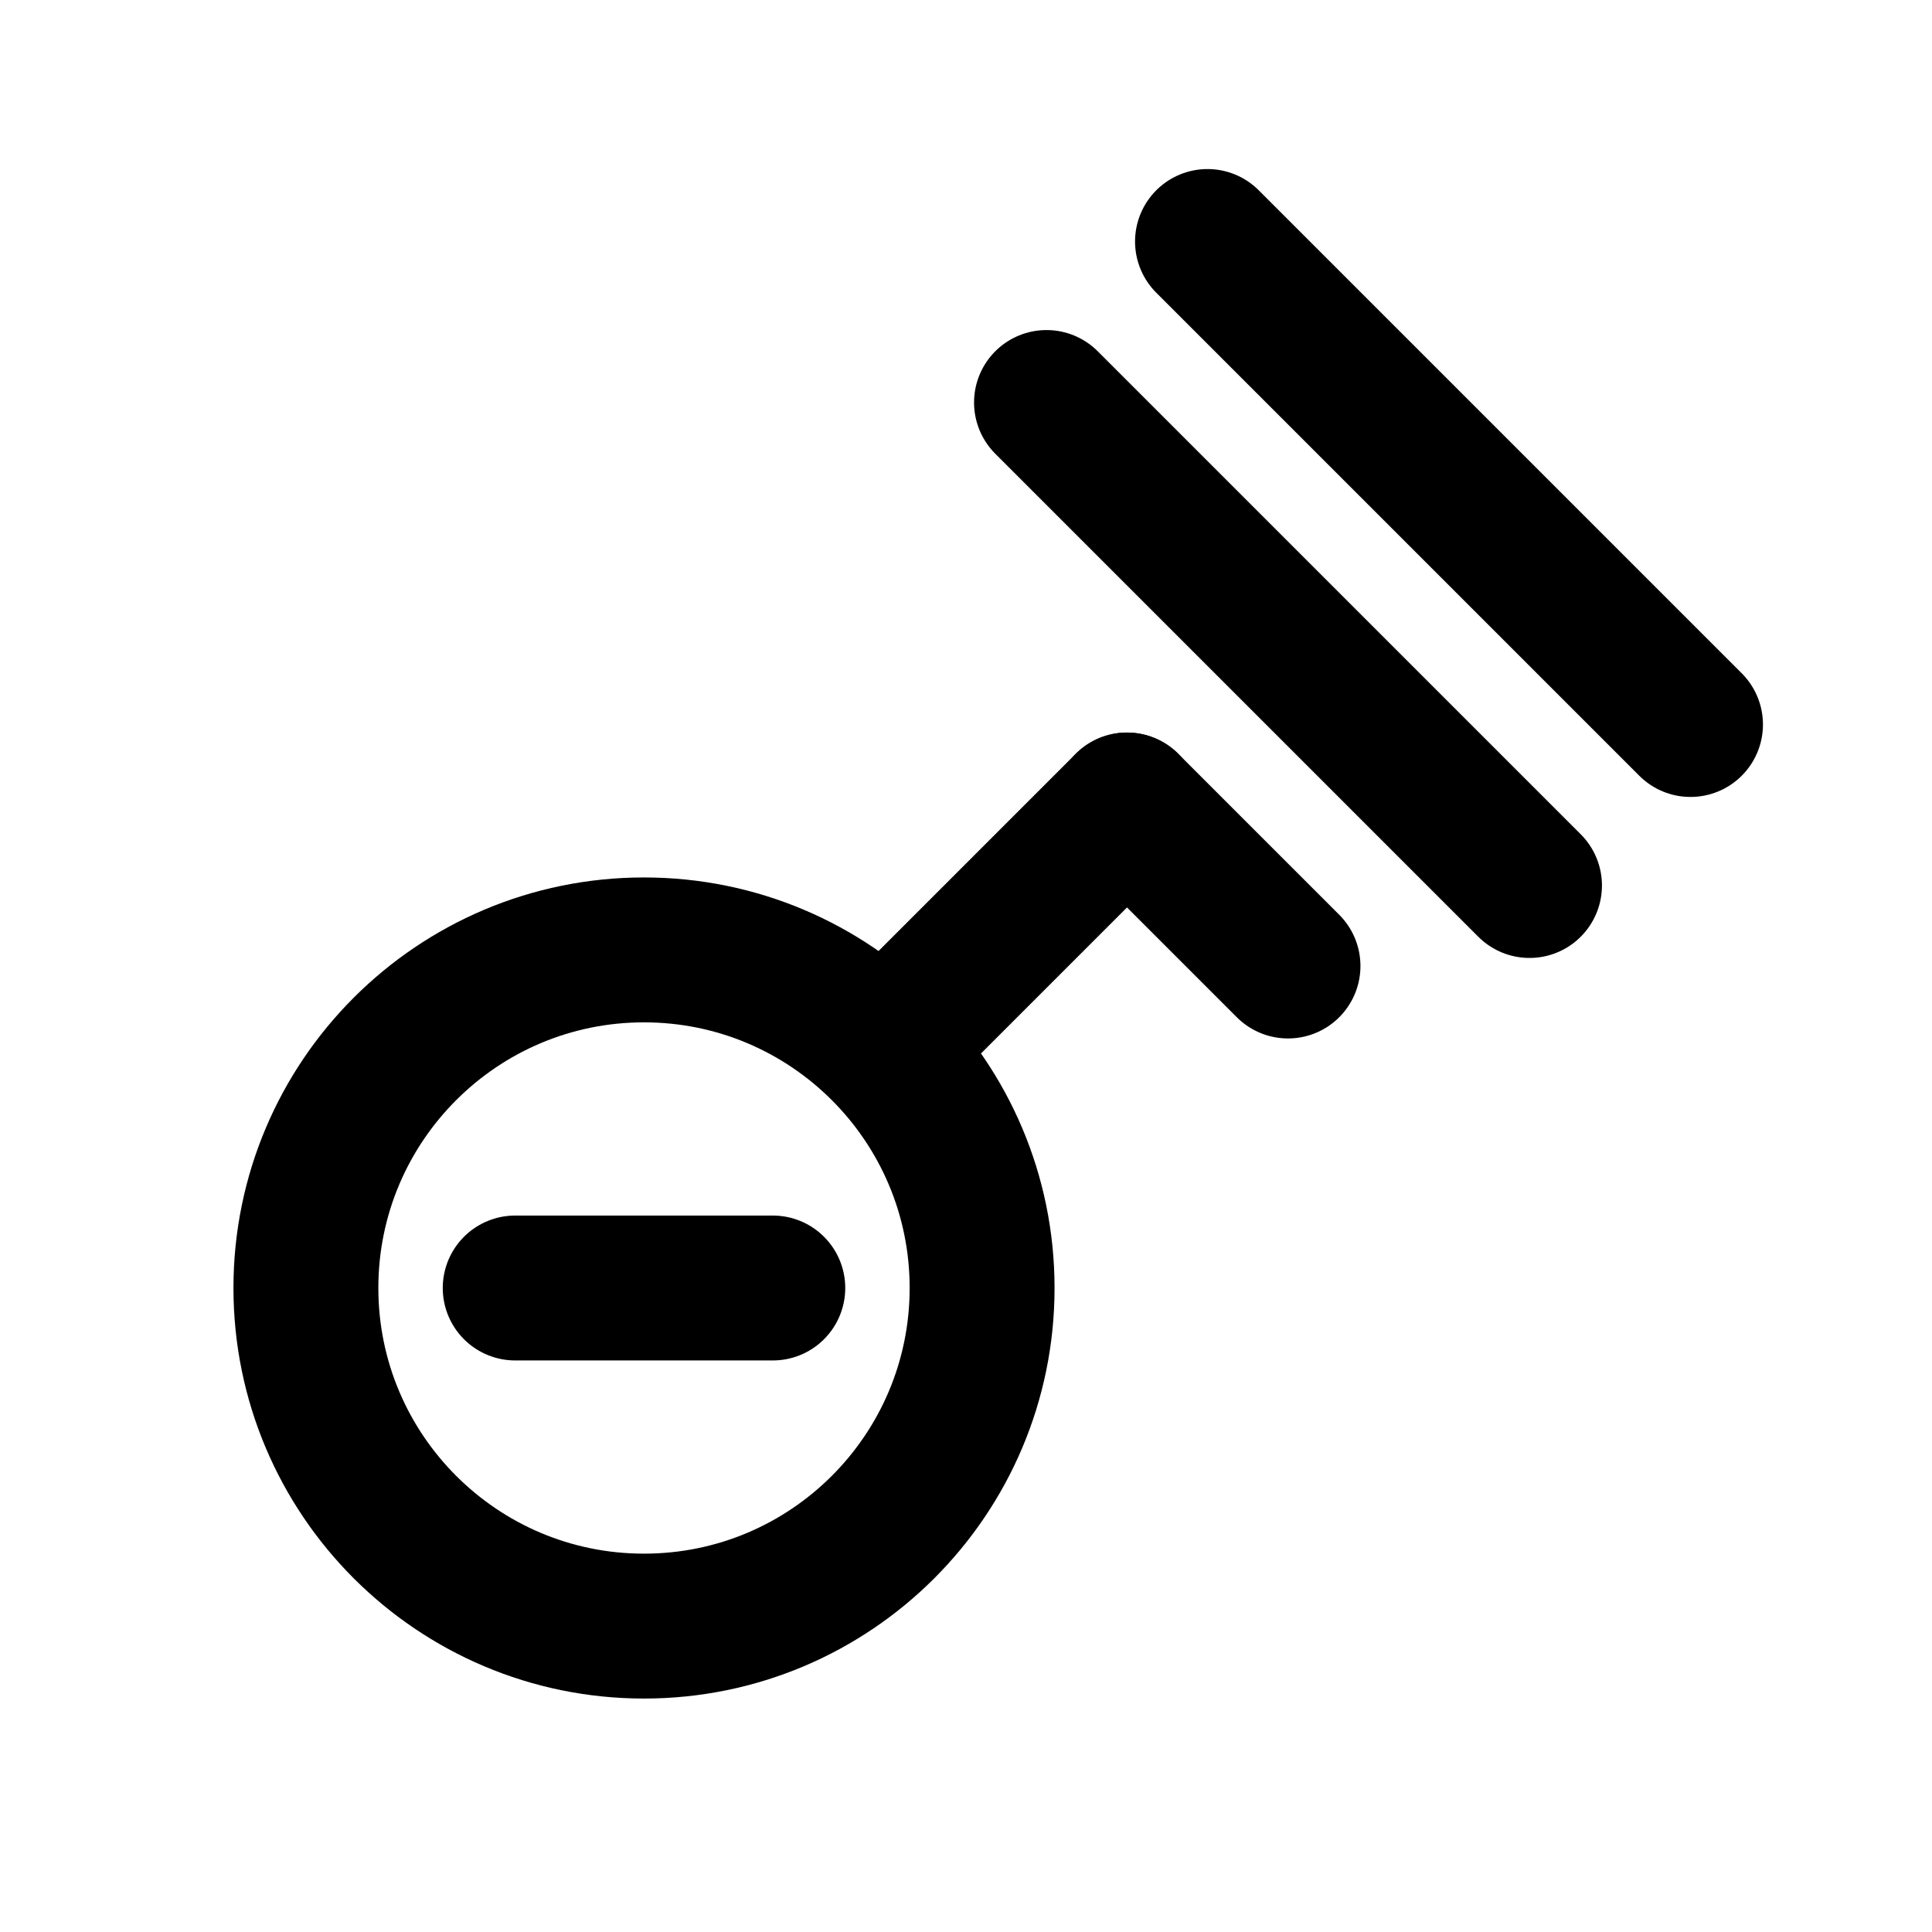
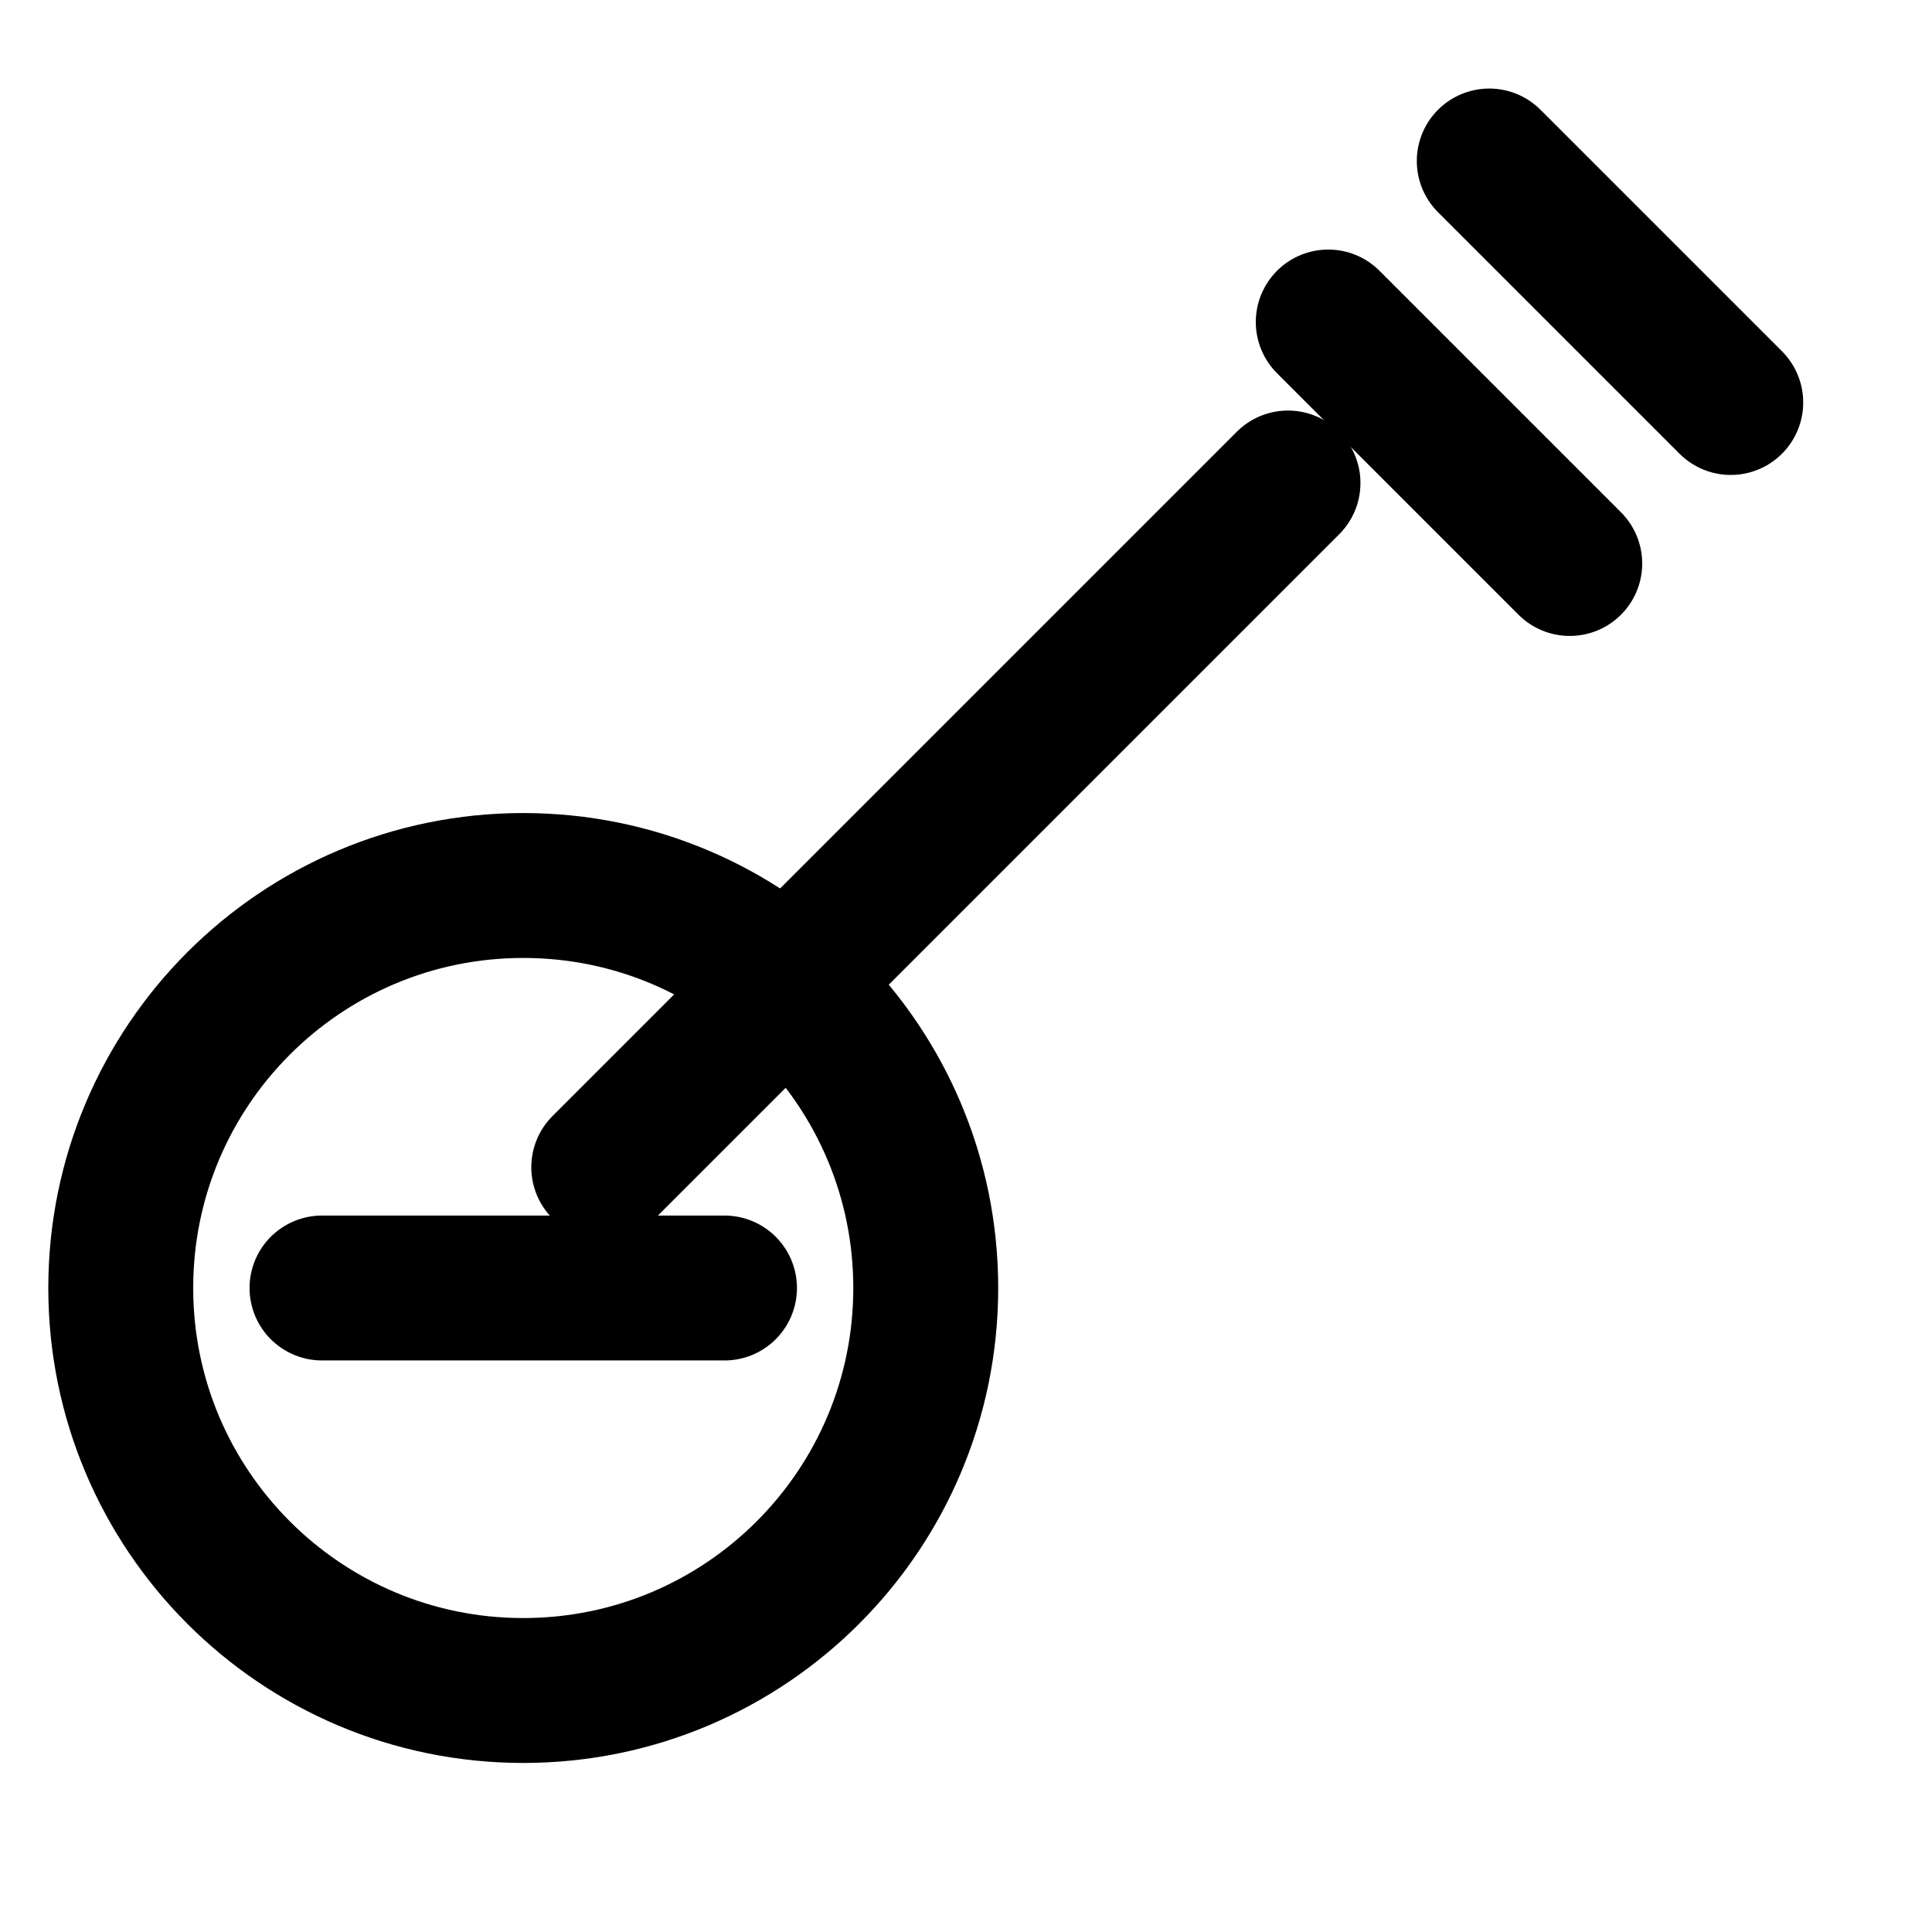
<svg xmlns="http://www.w3.org/2000/svg" viewBox="0 0 24 24" fill="none" stroke="currentColor" stroke-width="1.8" stroke-linecap="round" stroke-linejoin="round">
-   <path d="M15 3l6 6" />
-   <path d="M13 5l6 6" />
-   <circle cx="8" cy="16" r="4.2" />
-   <path d="M11 13l3-3" />
-   <path d="M14 10l2 2" />
-   <path d="M6.4 16h3.2" />
+   <path d="M18.5 2l3 3" />
+   <path d="M16.5 4l3 3" />
+   <path d="M16 6L7.5 14.5" />
+   <circle cx="6.5" cy="16" r="5" />
+   <path d="M4 16h5" />
</svg>
